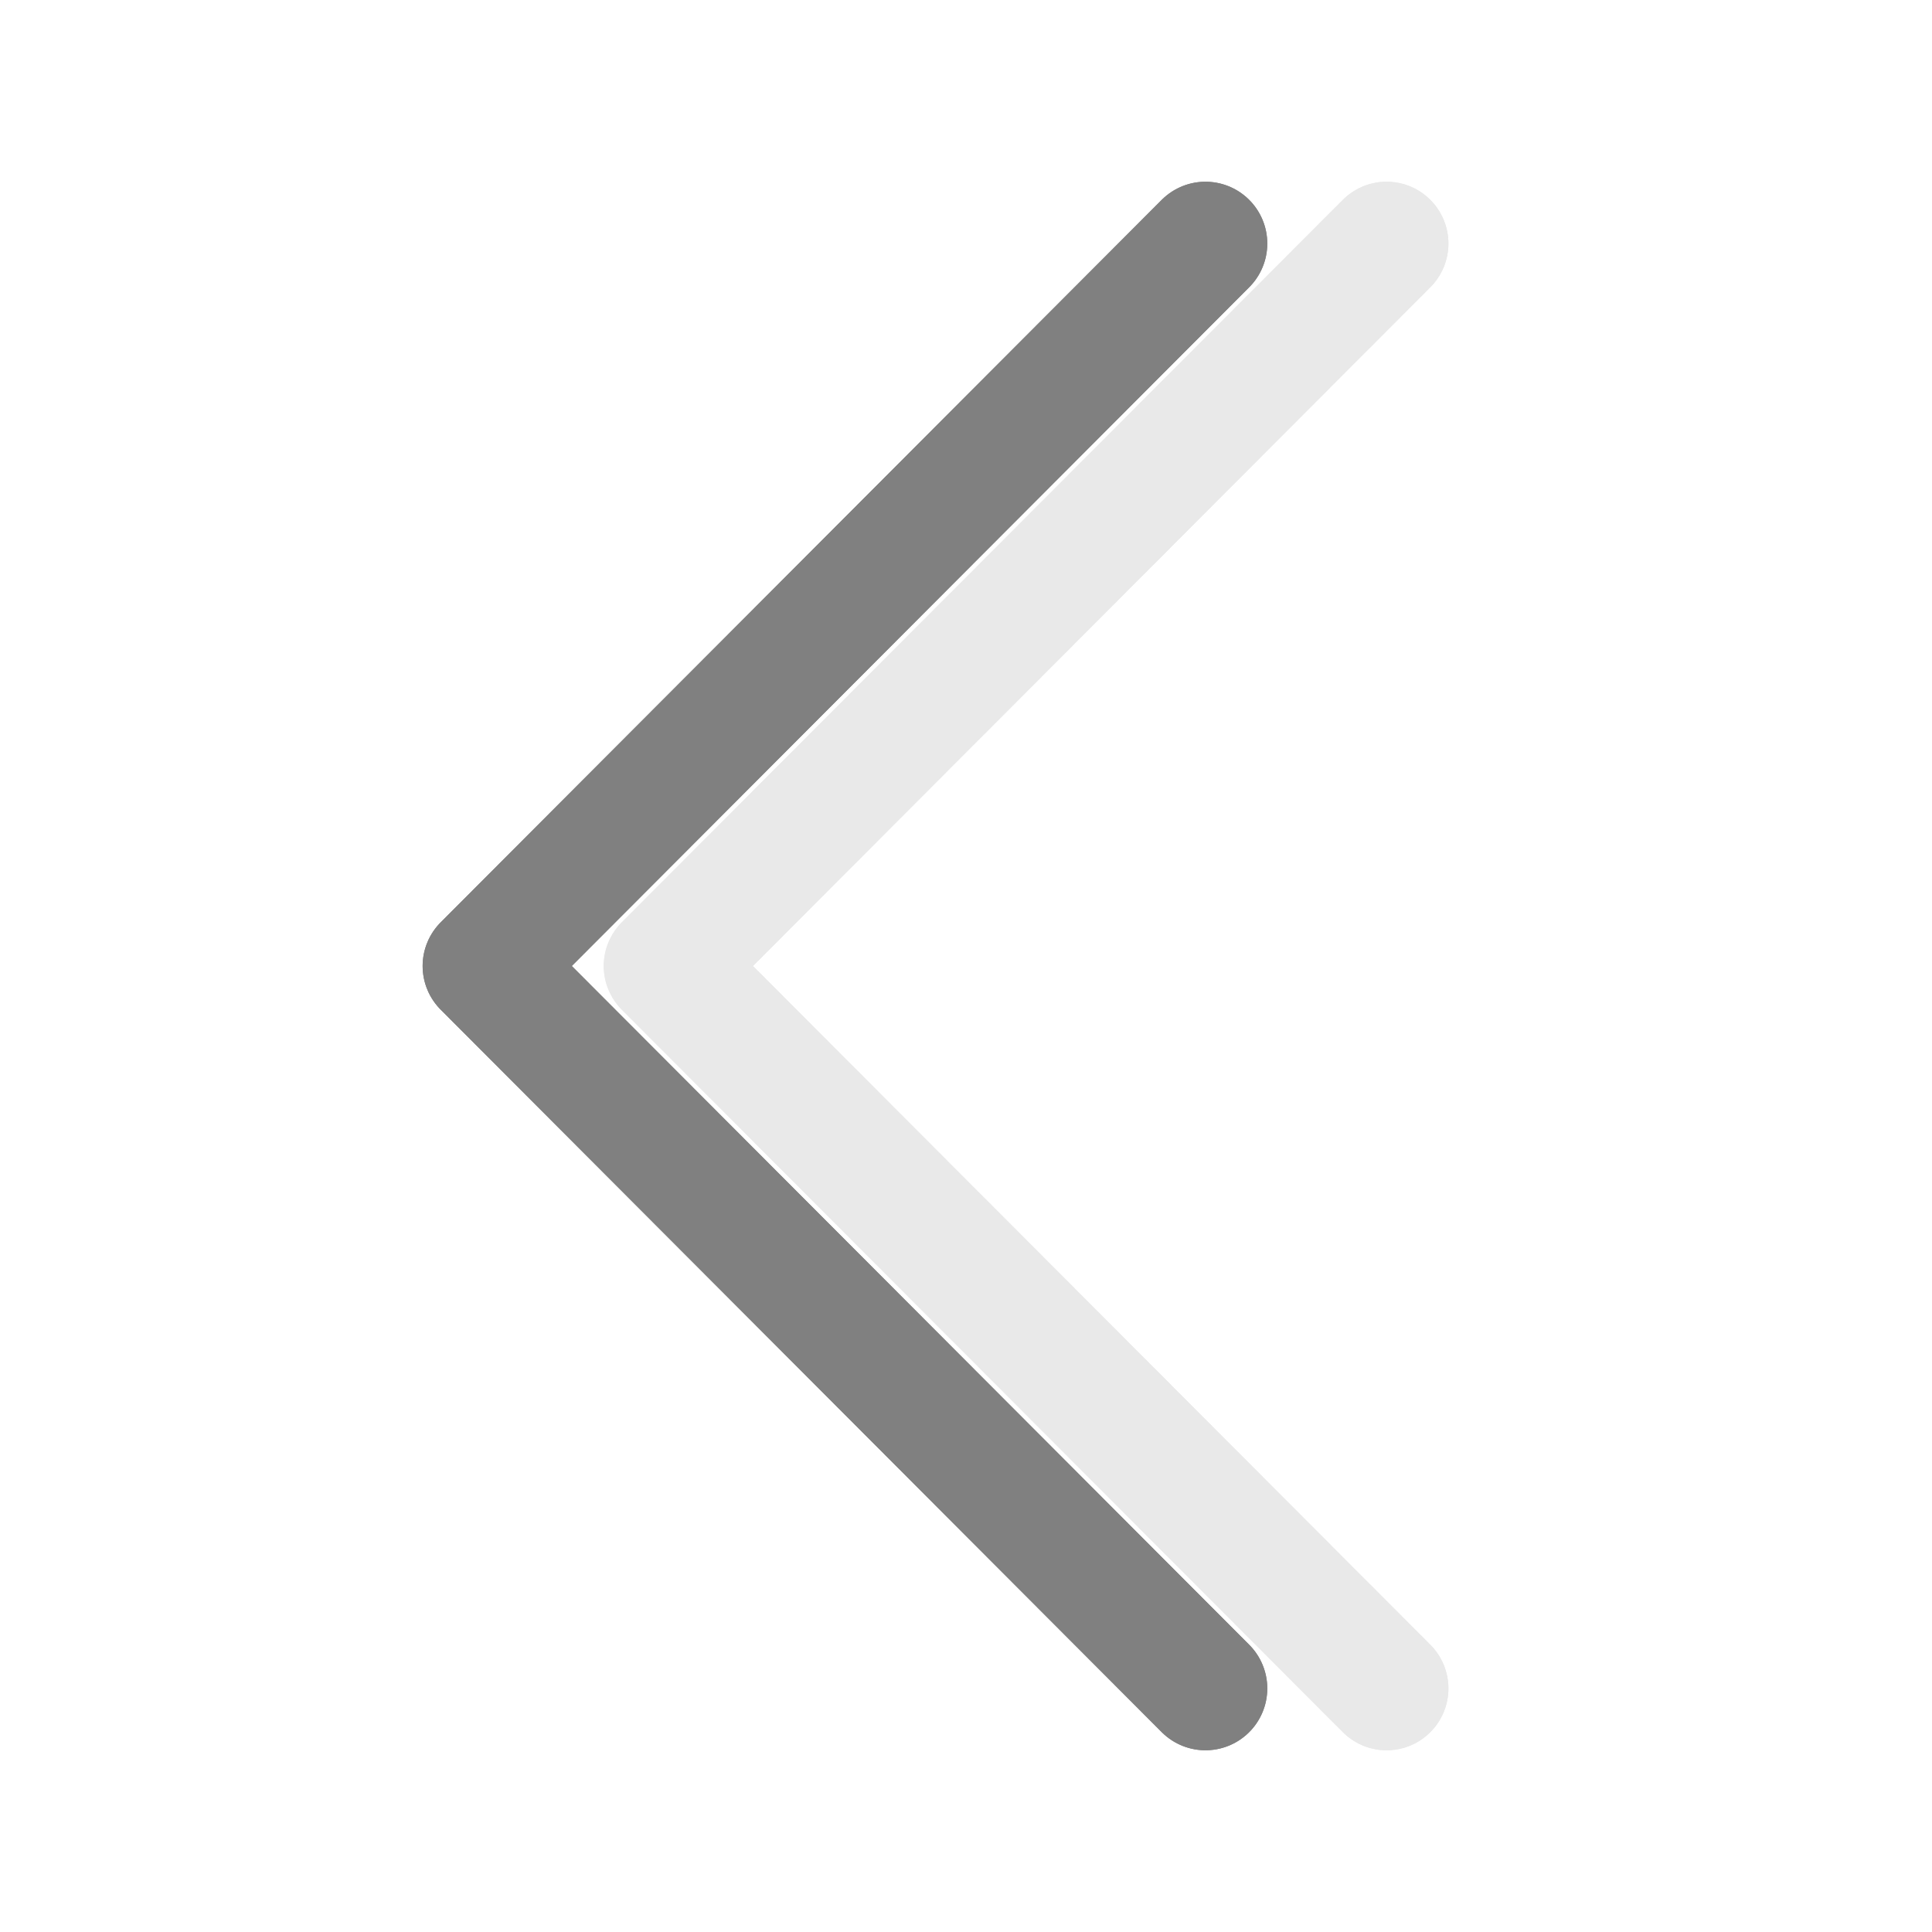
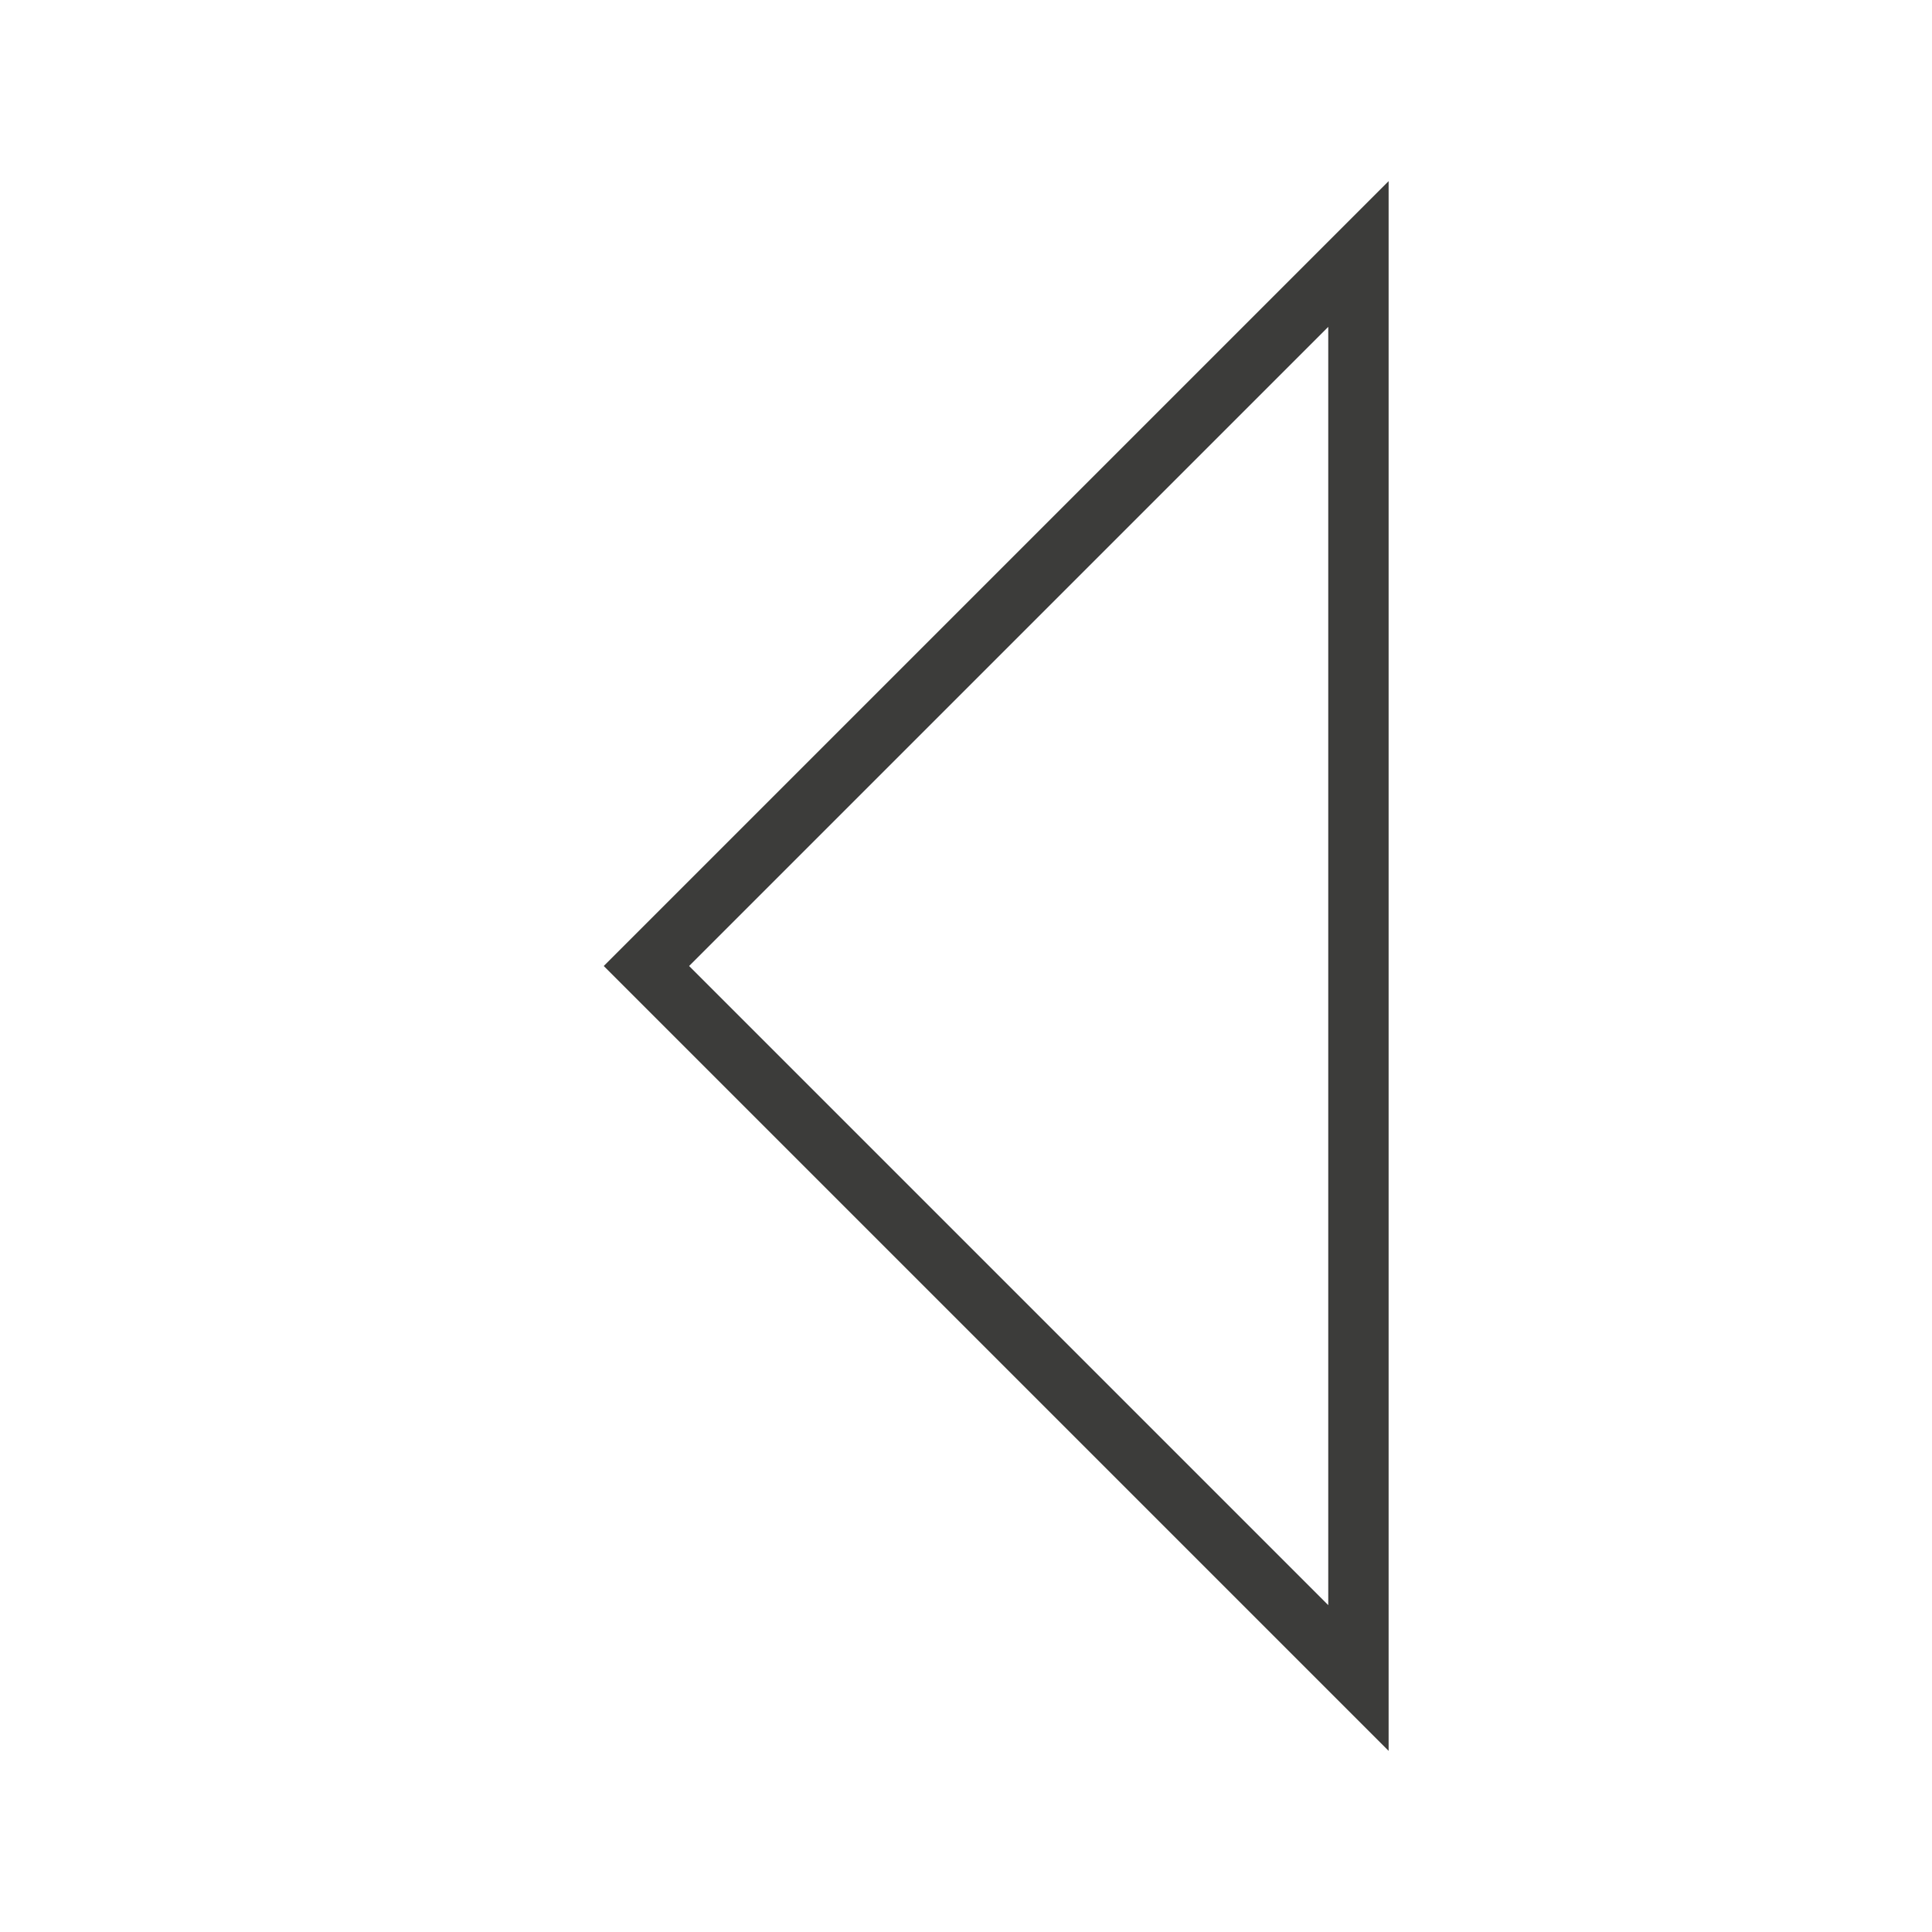
<svg xmlns="http://www.w3.org/2000/svg" viewBox="0 0 32 32">
-   <g fill="none" stroke-linecap="round" stroke-linejoin="round" stroke-width="2.048" transform="translate(-2.99987)">
-     <path d="m25.966 27.966-11.942-11.966 11.942-11.966" stroke="#e8e8e8" stroke-opacity=".992" />
-     <path d="m22.966 27.966-11.942-11.966 11.942-11.966" stroke="#808080" />
-     <path d="m25.966 27.966-11.942-11.966 11.942-11.966" stroke="#e8e8e8" stroke-opacity=".992" />
-     <path d="m22.966 27.966-11.942-11.966 11.942-11.966" stroke="#808080" />
-   </g>
+   <path d="m23 3v26l-1-1-11.293-11.293-.707-.707.707-.707 11.293-11.293zm-1 2.414-10.586 10.586 10.586 10.586z" fill="#3a3a38" opacity=".99" />
</svg>
